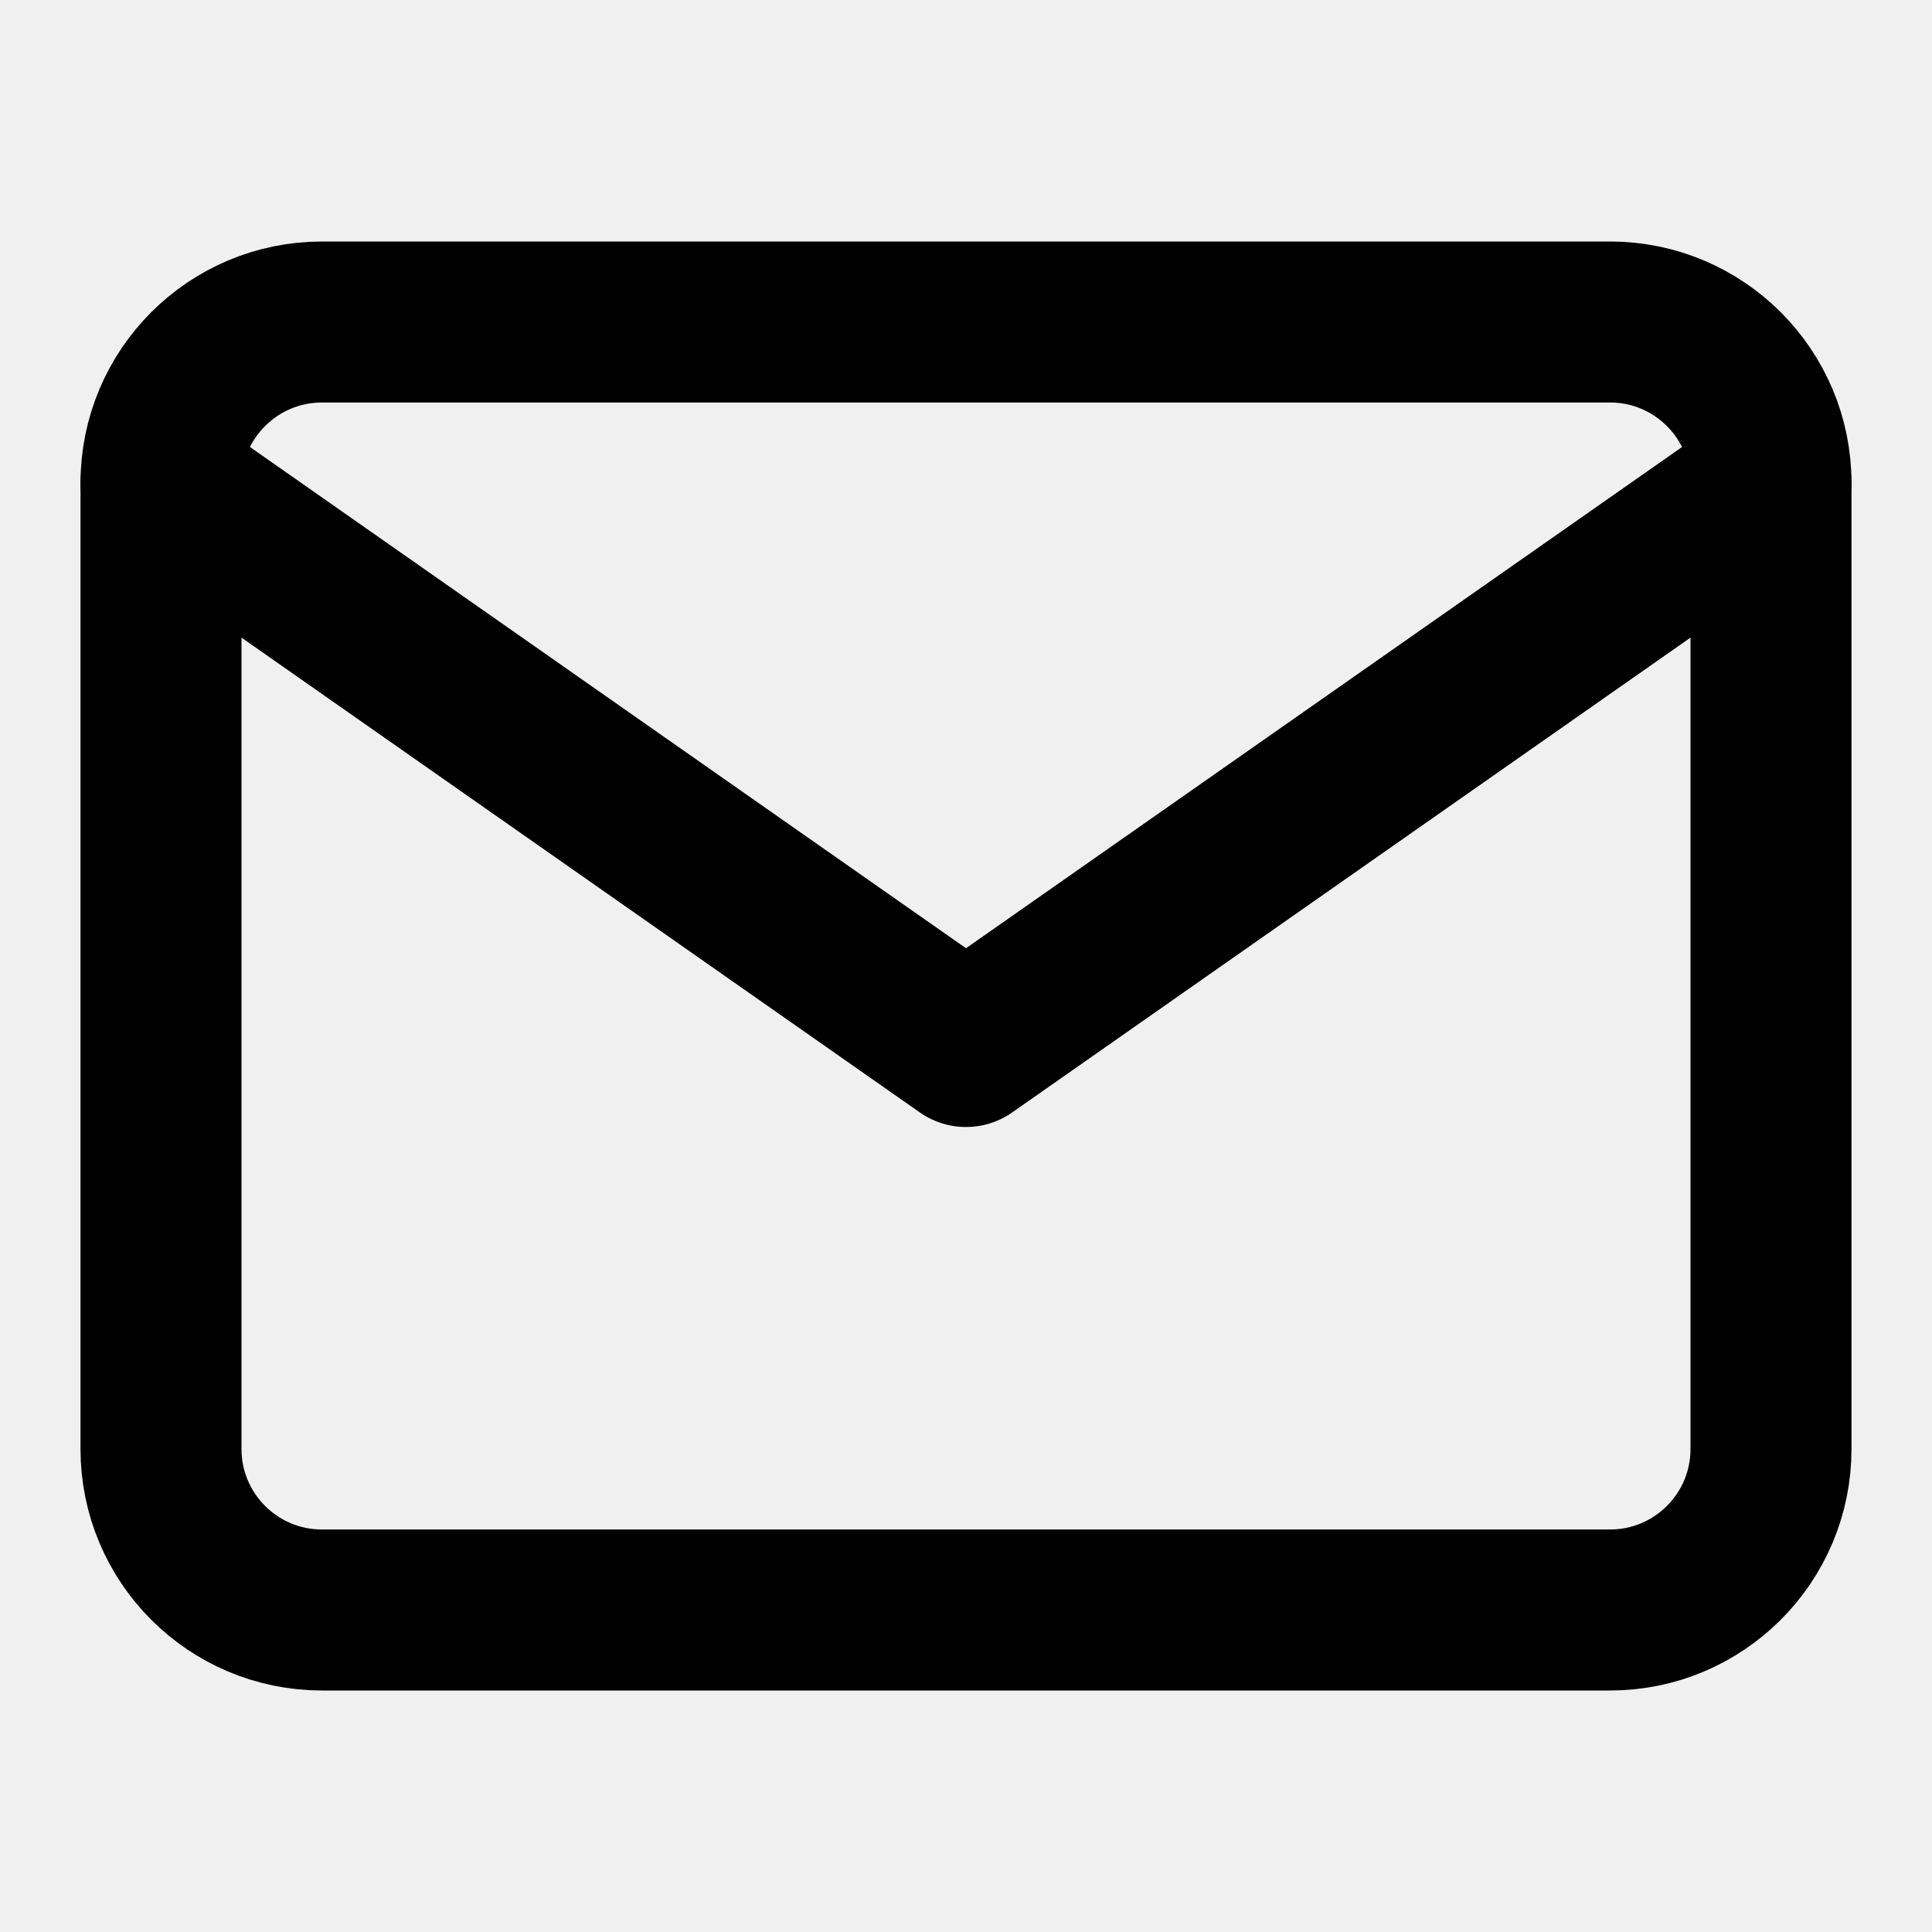
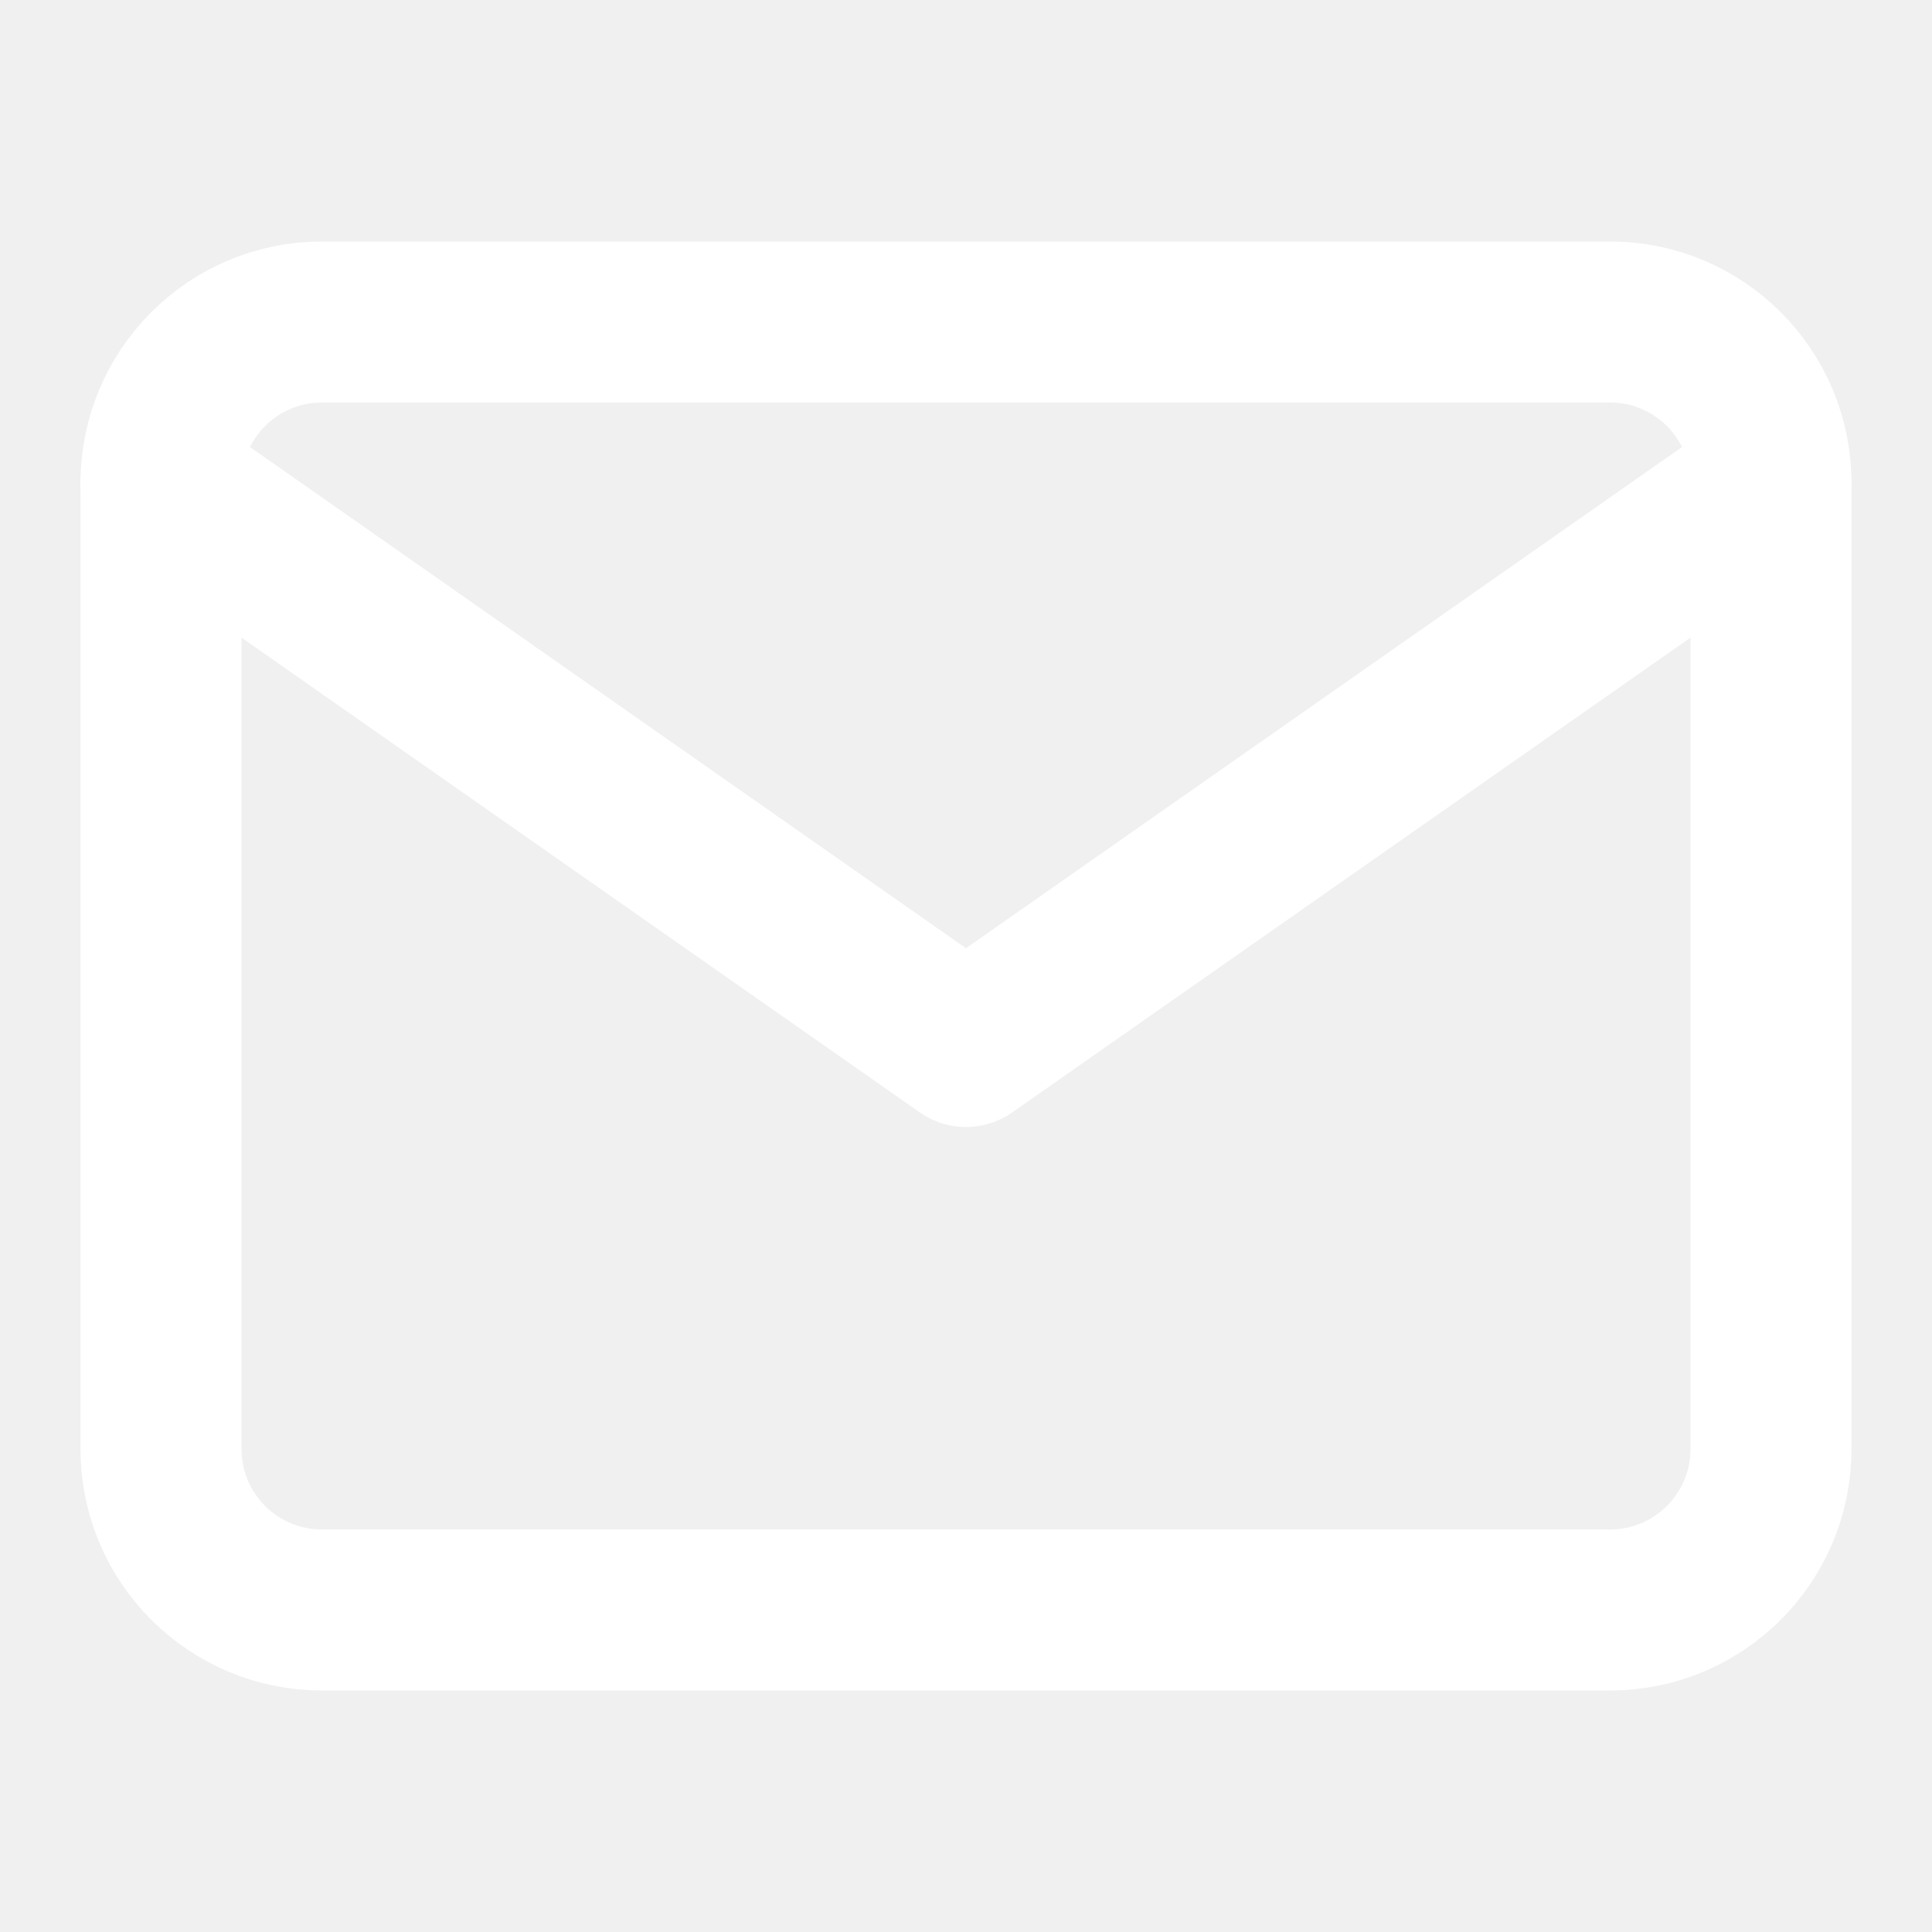
- <svg xmlns="http://www.w3.org/2000/svg" width="24" height="24" viewBox="0 0 24 24" fill="none" stroke="currentColor" stroke-width="2" stroke-linecap="round" stroke-linejoin="round">
+ <svg xmlns="http://www.w3.org/2000/svg" width="24" height="24" viewBox="0 0 24 24" fill="none" stroke="#ffffff" stroke-width="2" stroke-linecap="round" stroke-linejoin="round">
  <rect x="2" y="4" width="20" height="16" rx="2" />
  <path d="M22 6L12 13L2 6" />
</svg>
